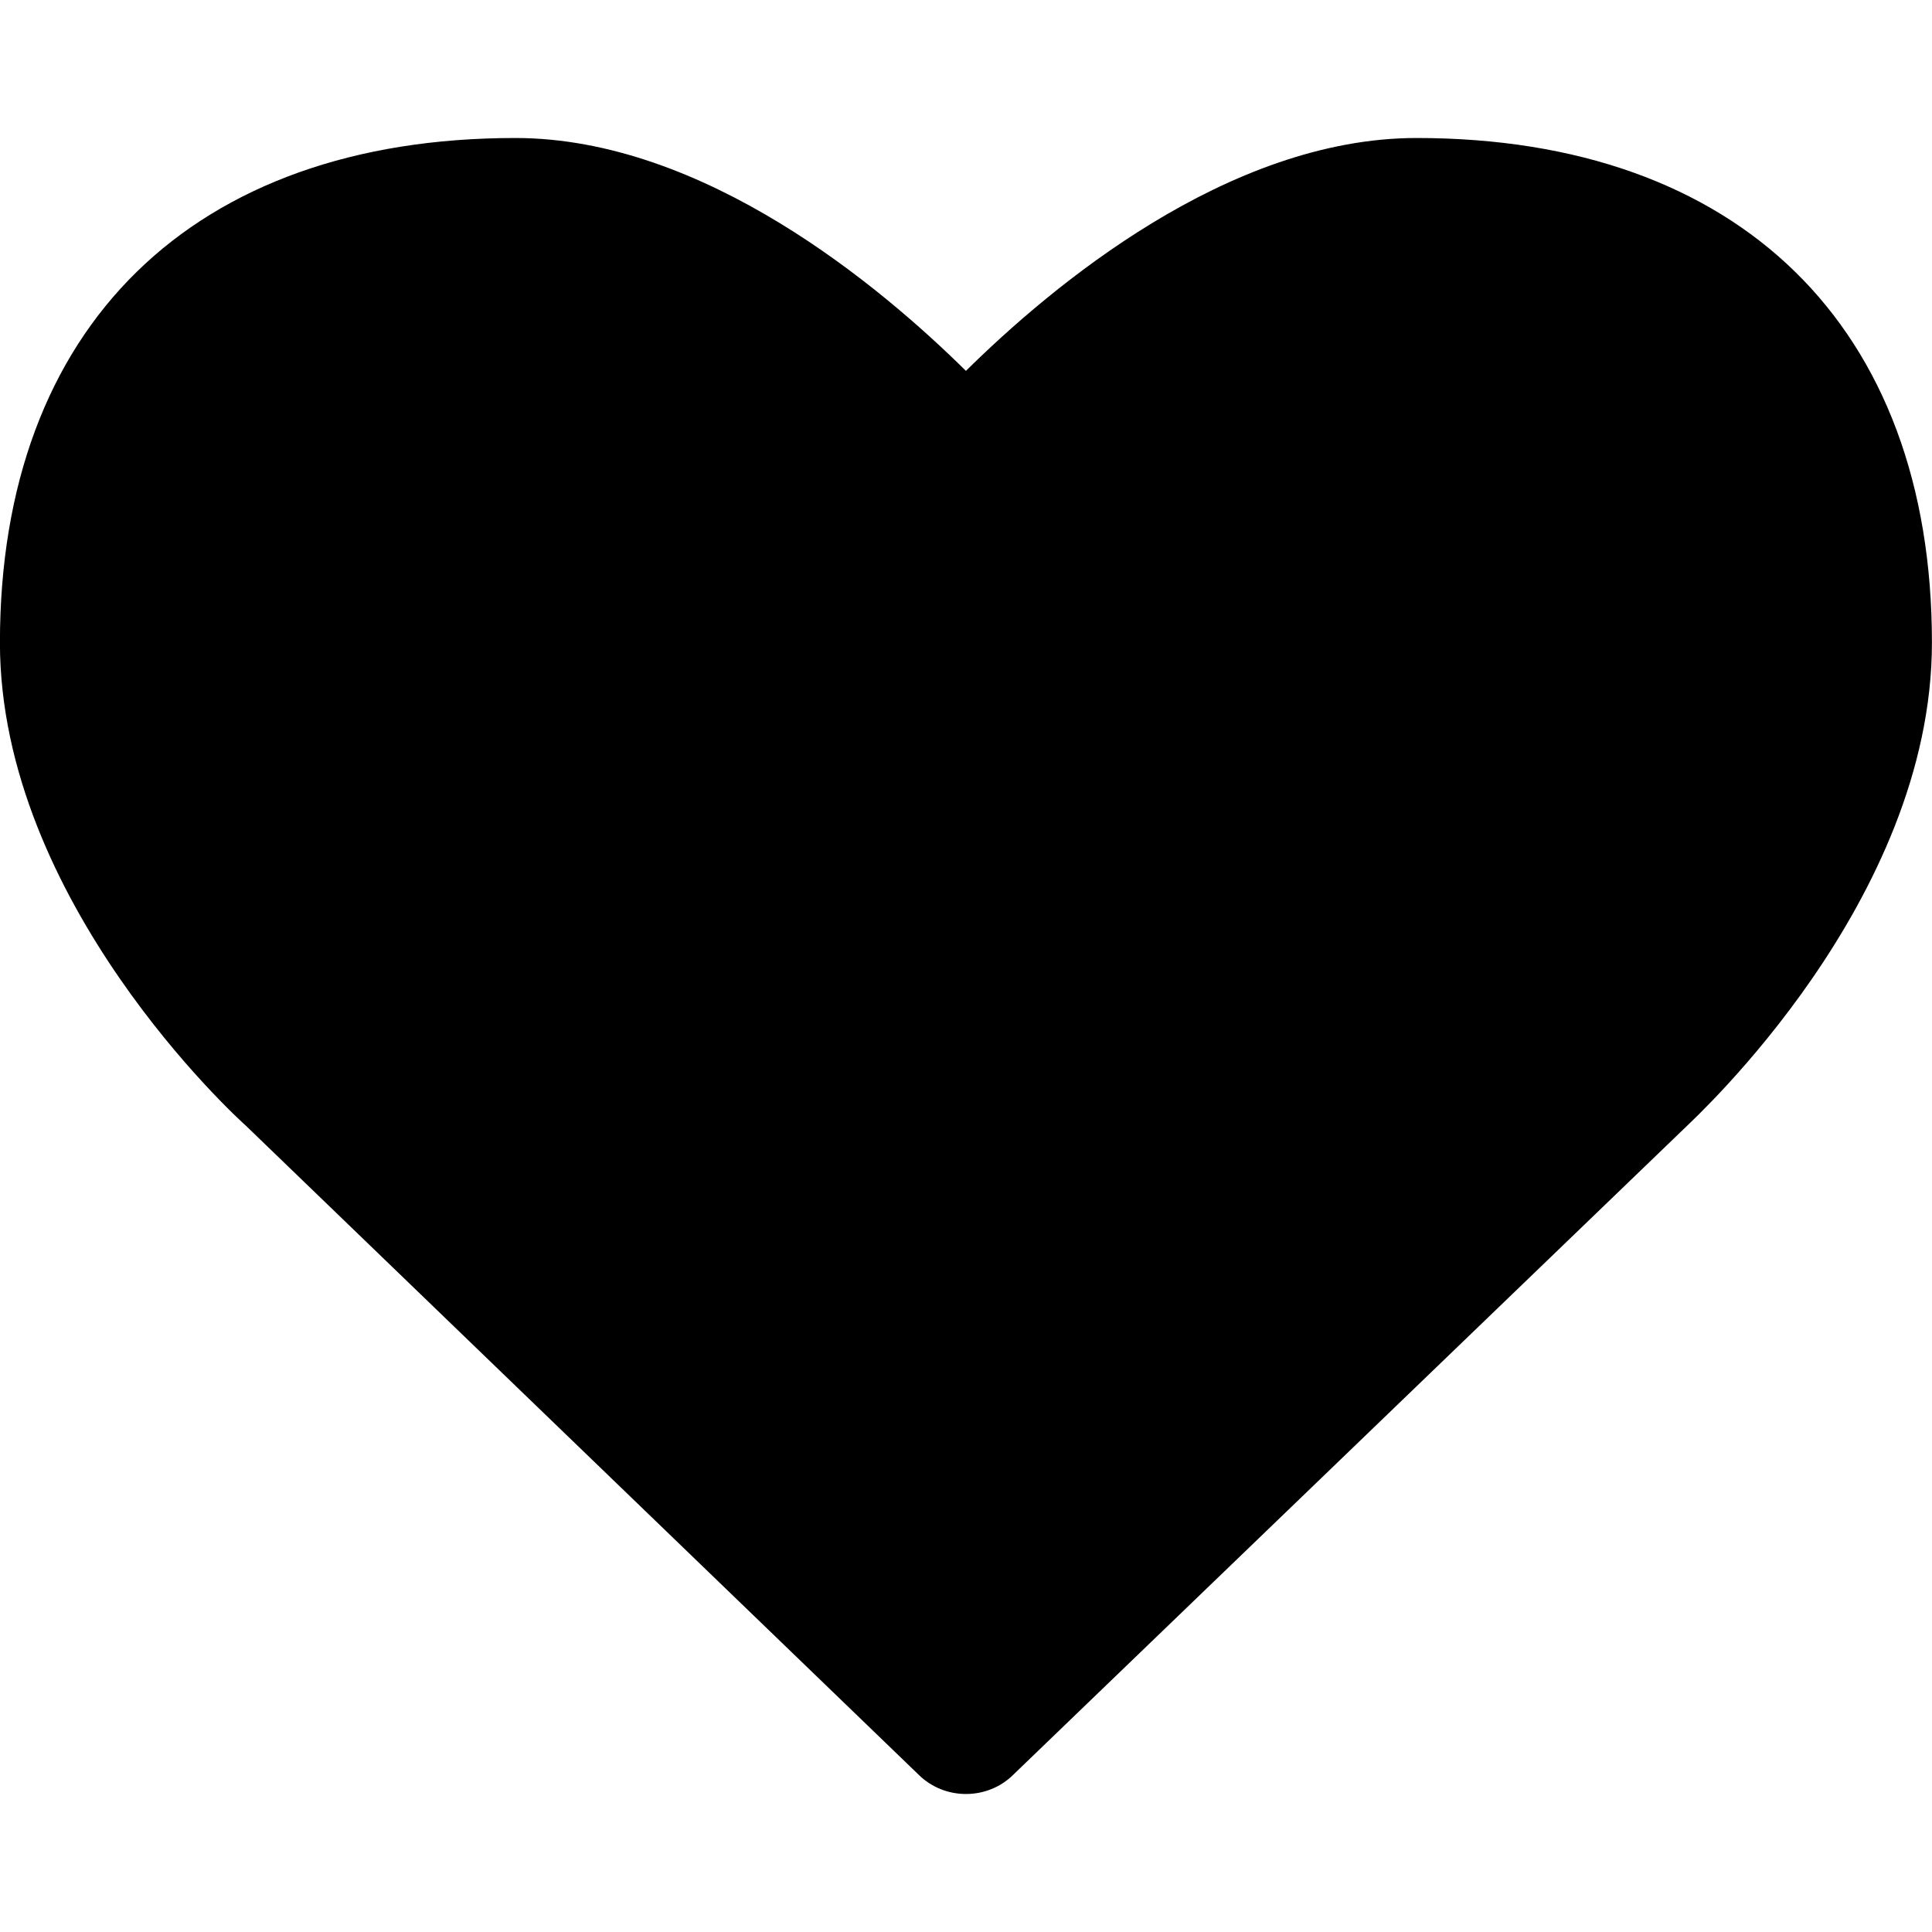
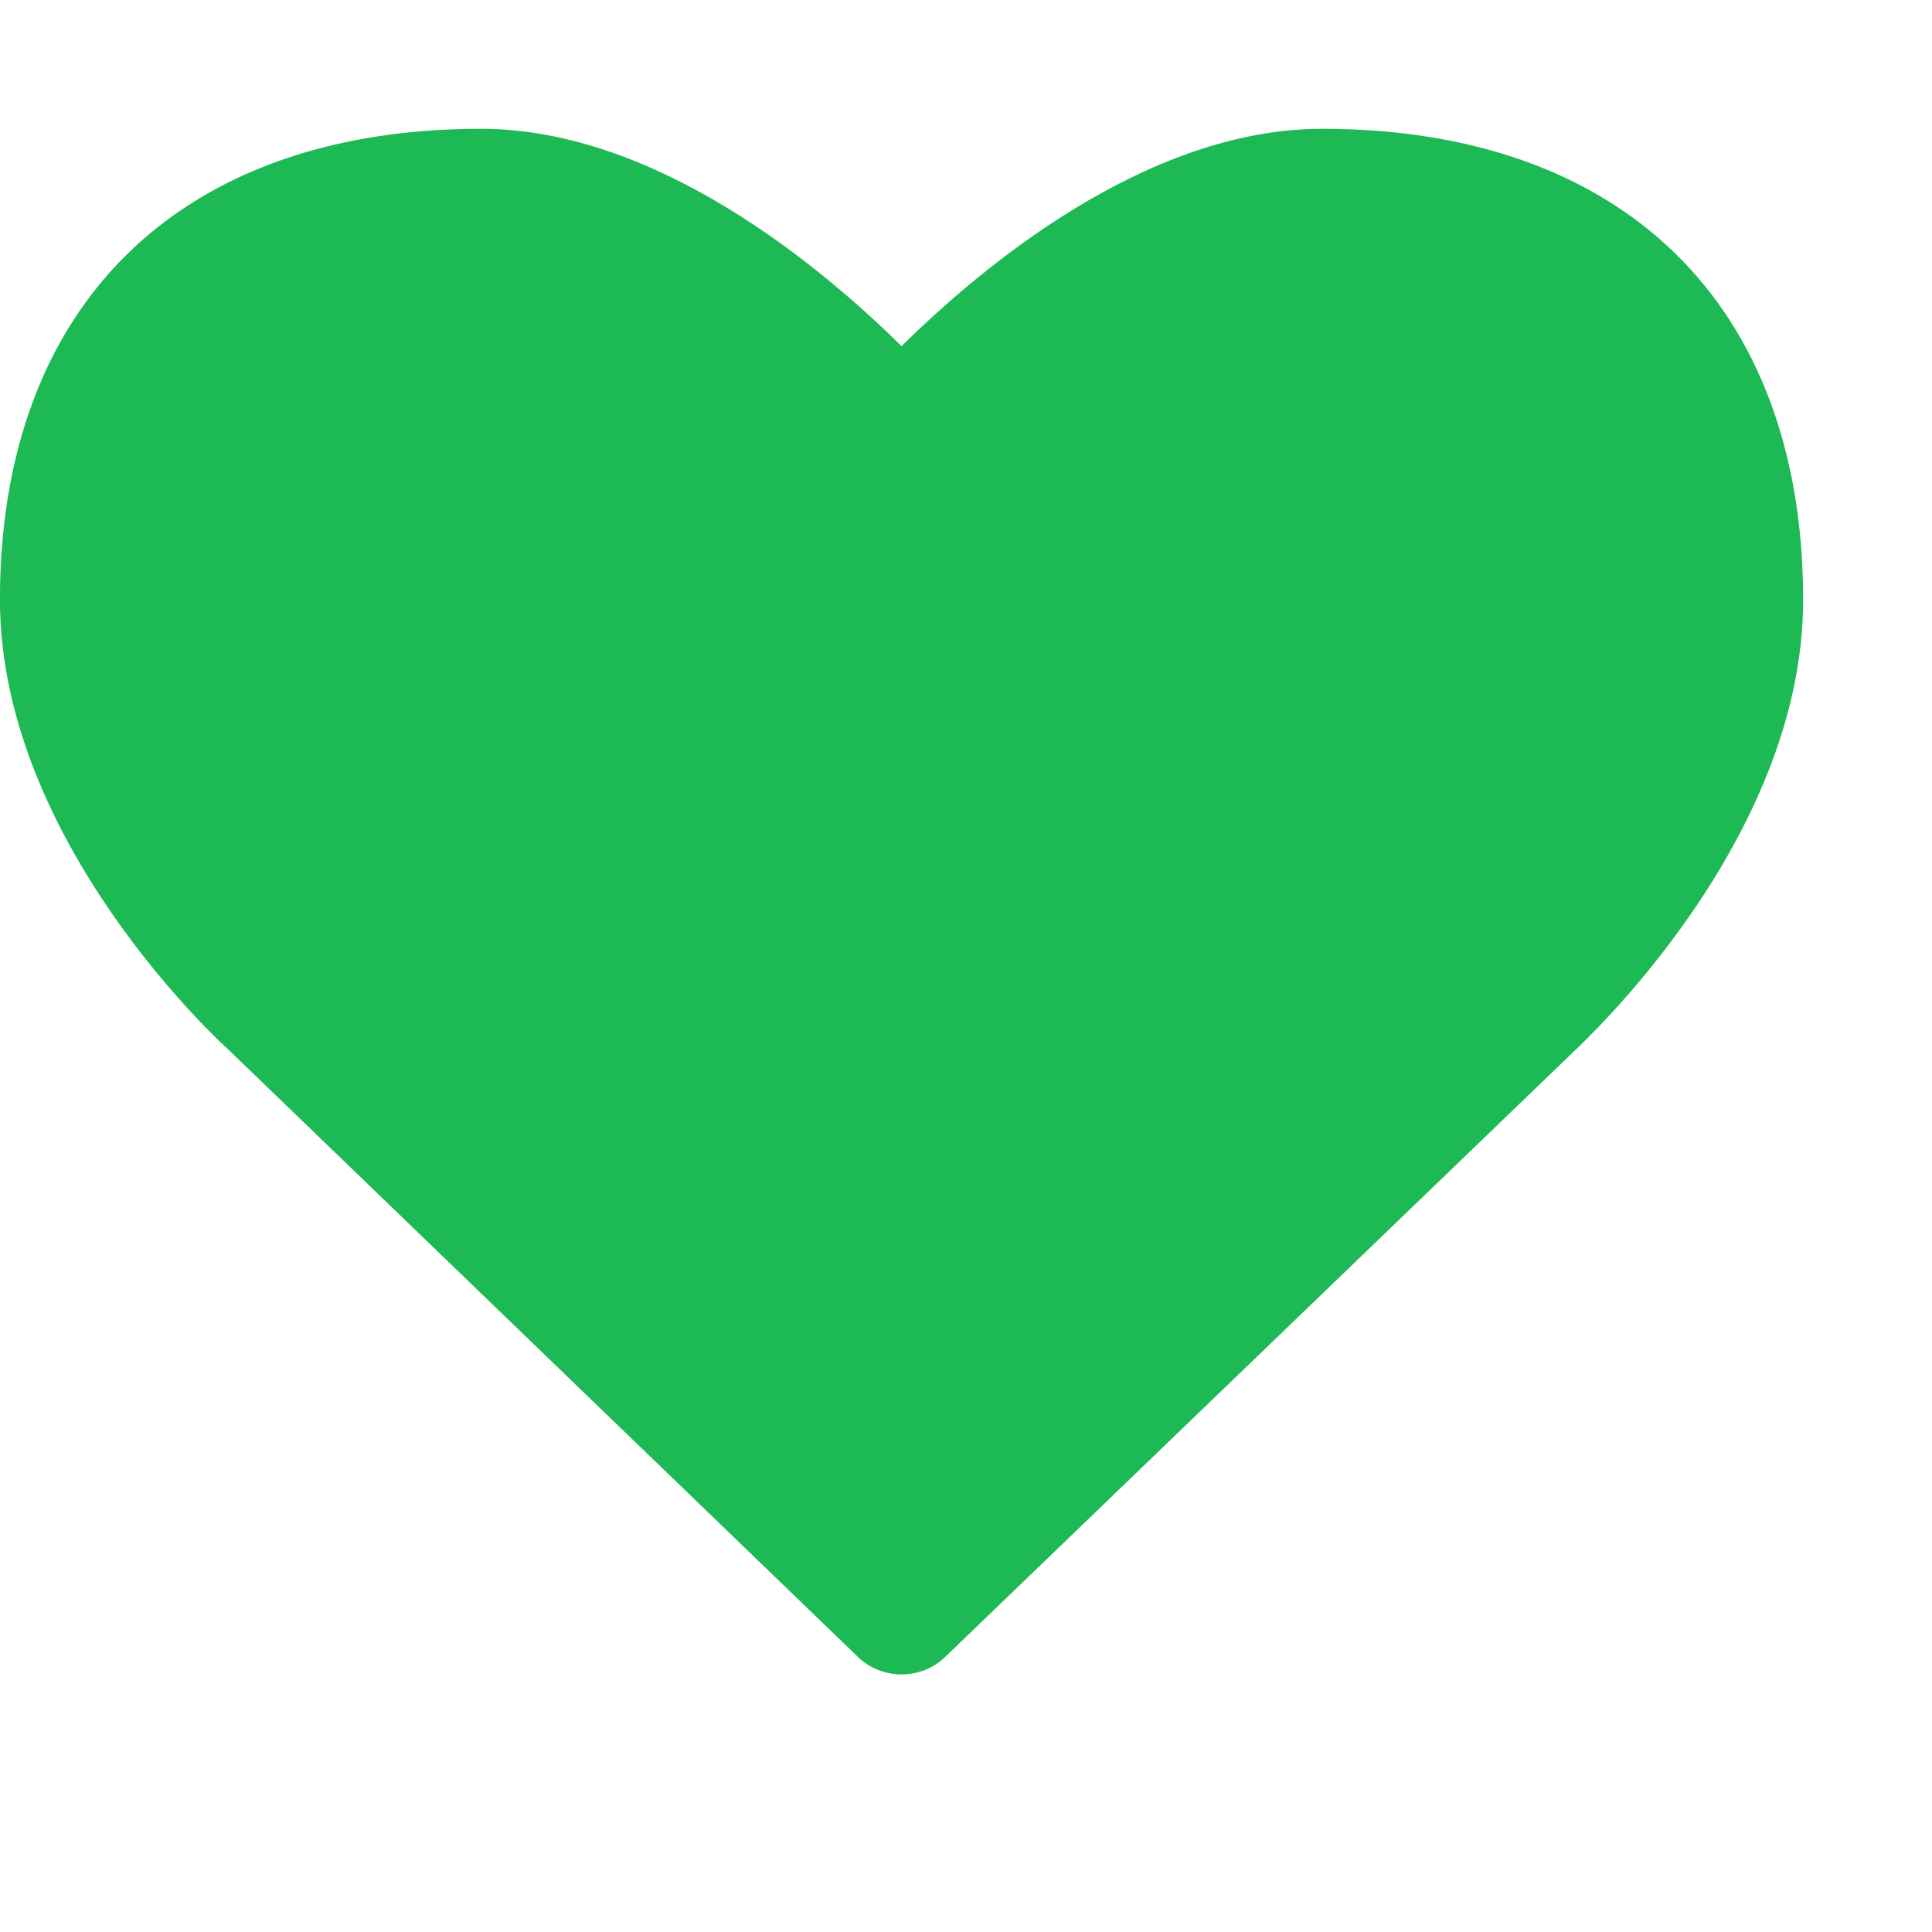
- <svg xmlns="http://www.w3.org/2000/svg" version="1.1" width="28" height="28" viewBox="0 0 28 28">
-   <path d="M14 26c-0.25 0-0.5-0.094-0.688-0.281l-9.75-9.406c-0.125-0.109-3.563-3.25-3.563-7 0-4.578 2.797-7.313 7.469-7.313 2.734 0 5.297 2.156 6.531 3.375 1.234-1.219 3.797-3.375 6.531-3.375 4.672 0 7.469 2.734 7.469 7.313 0 3.75-3.437 6.891-3.578 7.031l-9.734 9.375c-0.187 0.187-0.438 0.281-0.688 0.281z" />
+ <svg xmlns="http://www.w3.org/2000/svg" version="1.1" width="30" height="30" viewBox="0 0 30 30">
+   <path d="M14 26c-0.25 0-0.5-0.094-0.688-0.281l-9.75-9.406c-0.125-0.109-3.563-3.25-3.563-7 0-4.578 2.797-7.313 7.469-7.313 2.734 0 5.297 2.156 6.531 3.375 1.234-1.219 3.797-3.375 6.531-3.375 4.672 0 7.469 2.734 7.469 7.313 0 3.75-3.437 6.891-3.578 7.031l-9.734 9.375c-0.187 0.187-0.438 0.281-0.688 0.281z" fill="#1db954" />
</svg>
